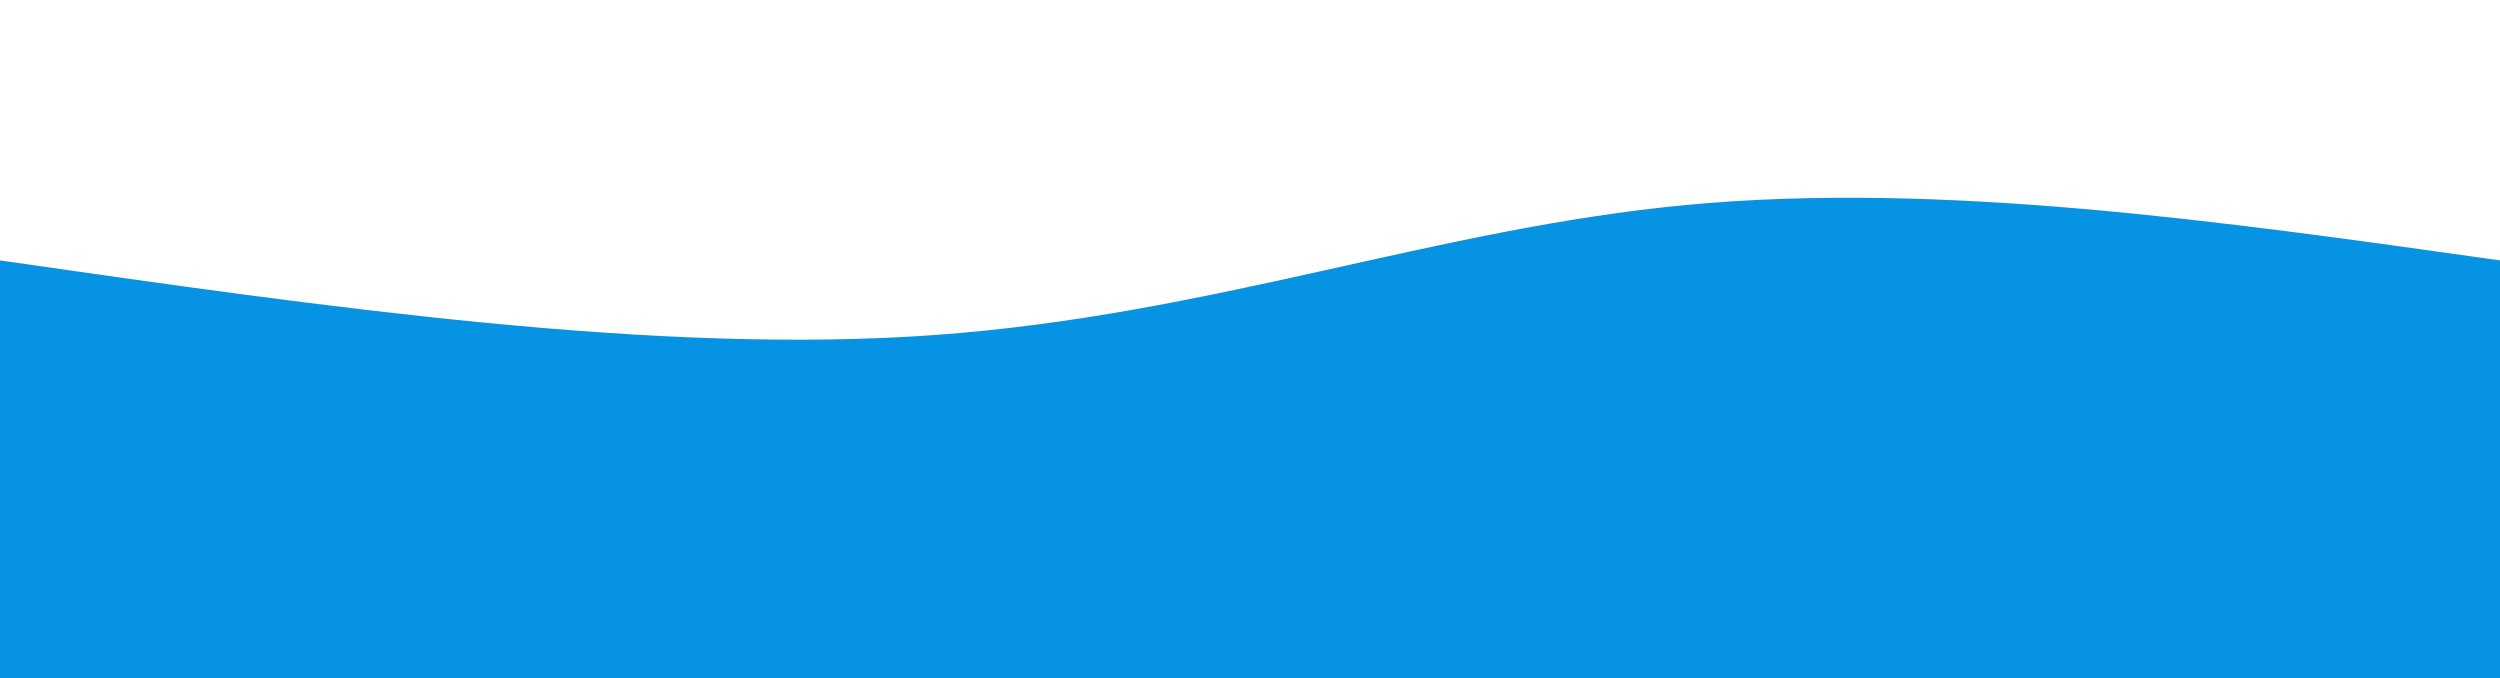
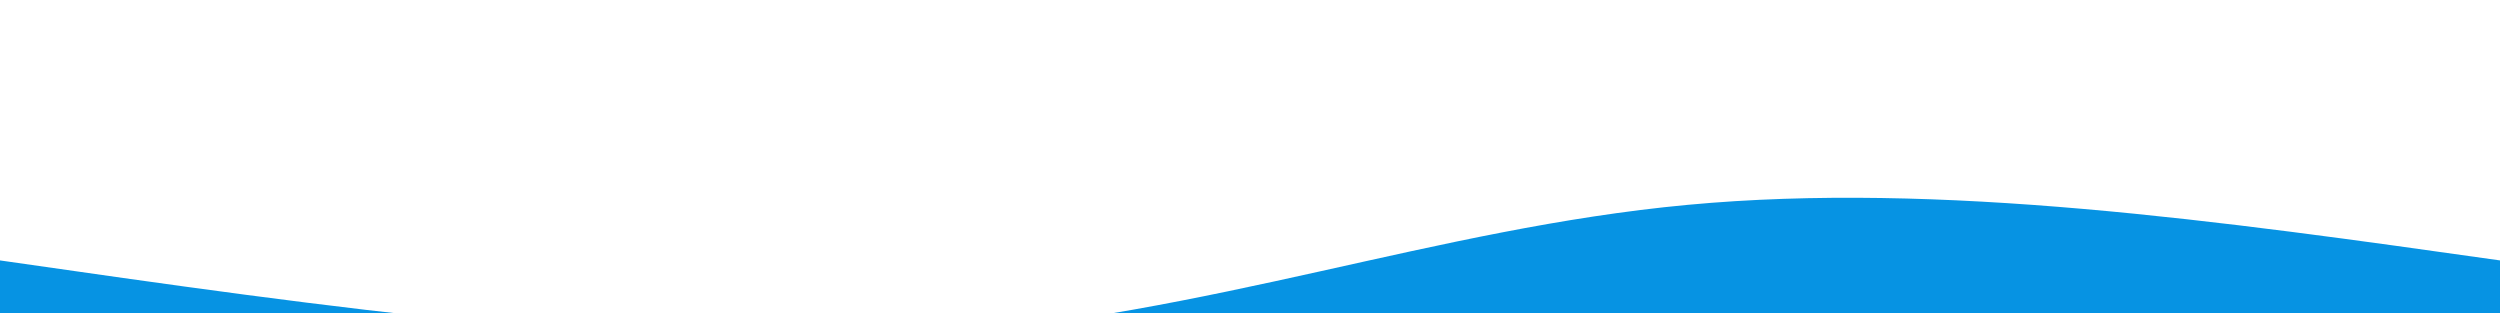
- <svg xmlns="http://www.w3.org/2000/svg" width="100%" height="100%" id="svg" viewBox="0 0 1440 390" class="transition duration-300 ease-in-out delay-150">
+ <svg xmlns="http://www.w3.org/2000/svg" width="100%" height="100%" id="svg" viewBox="0 0 1440 180" class="transition duration-300 ease-in-out delay-150">
  <path d="M 0,400 L 0,150 C 189.333,177.2 378.667,204.4 538,193 C 697.333,181.6 826.667,131.6 972,118 C 1117.333,104.4 1278.667,127.2 1440,150 L 1440,400 L 0,400 Z" stroke="none" stroke-width="0" fill="#0693e3" fill-opacity="1" class="transition-all duration-300 ease-in-out delay-150 path-0" />
</svg>
